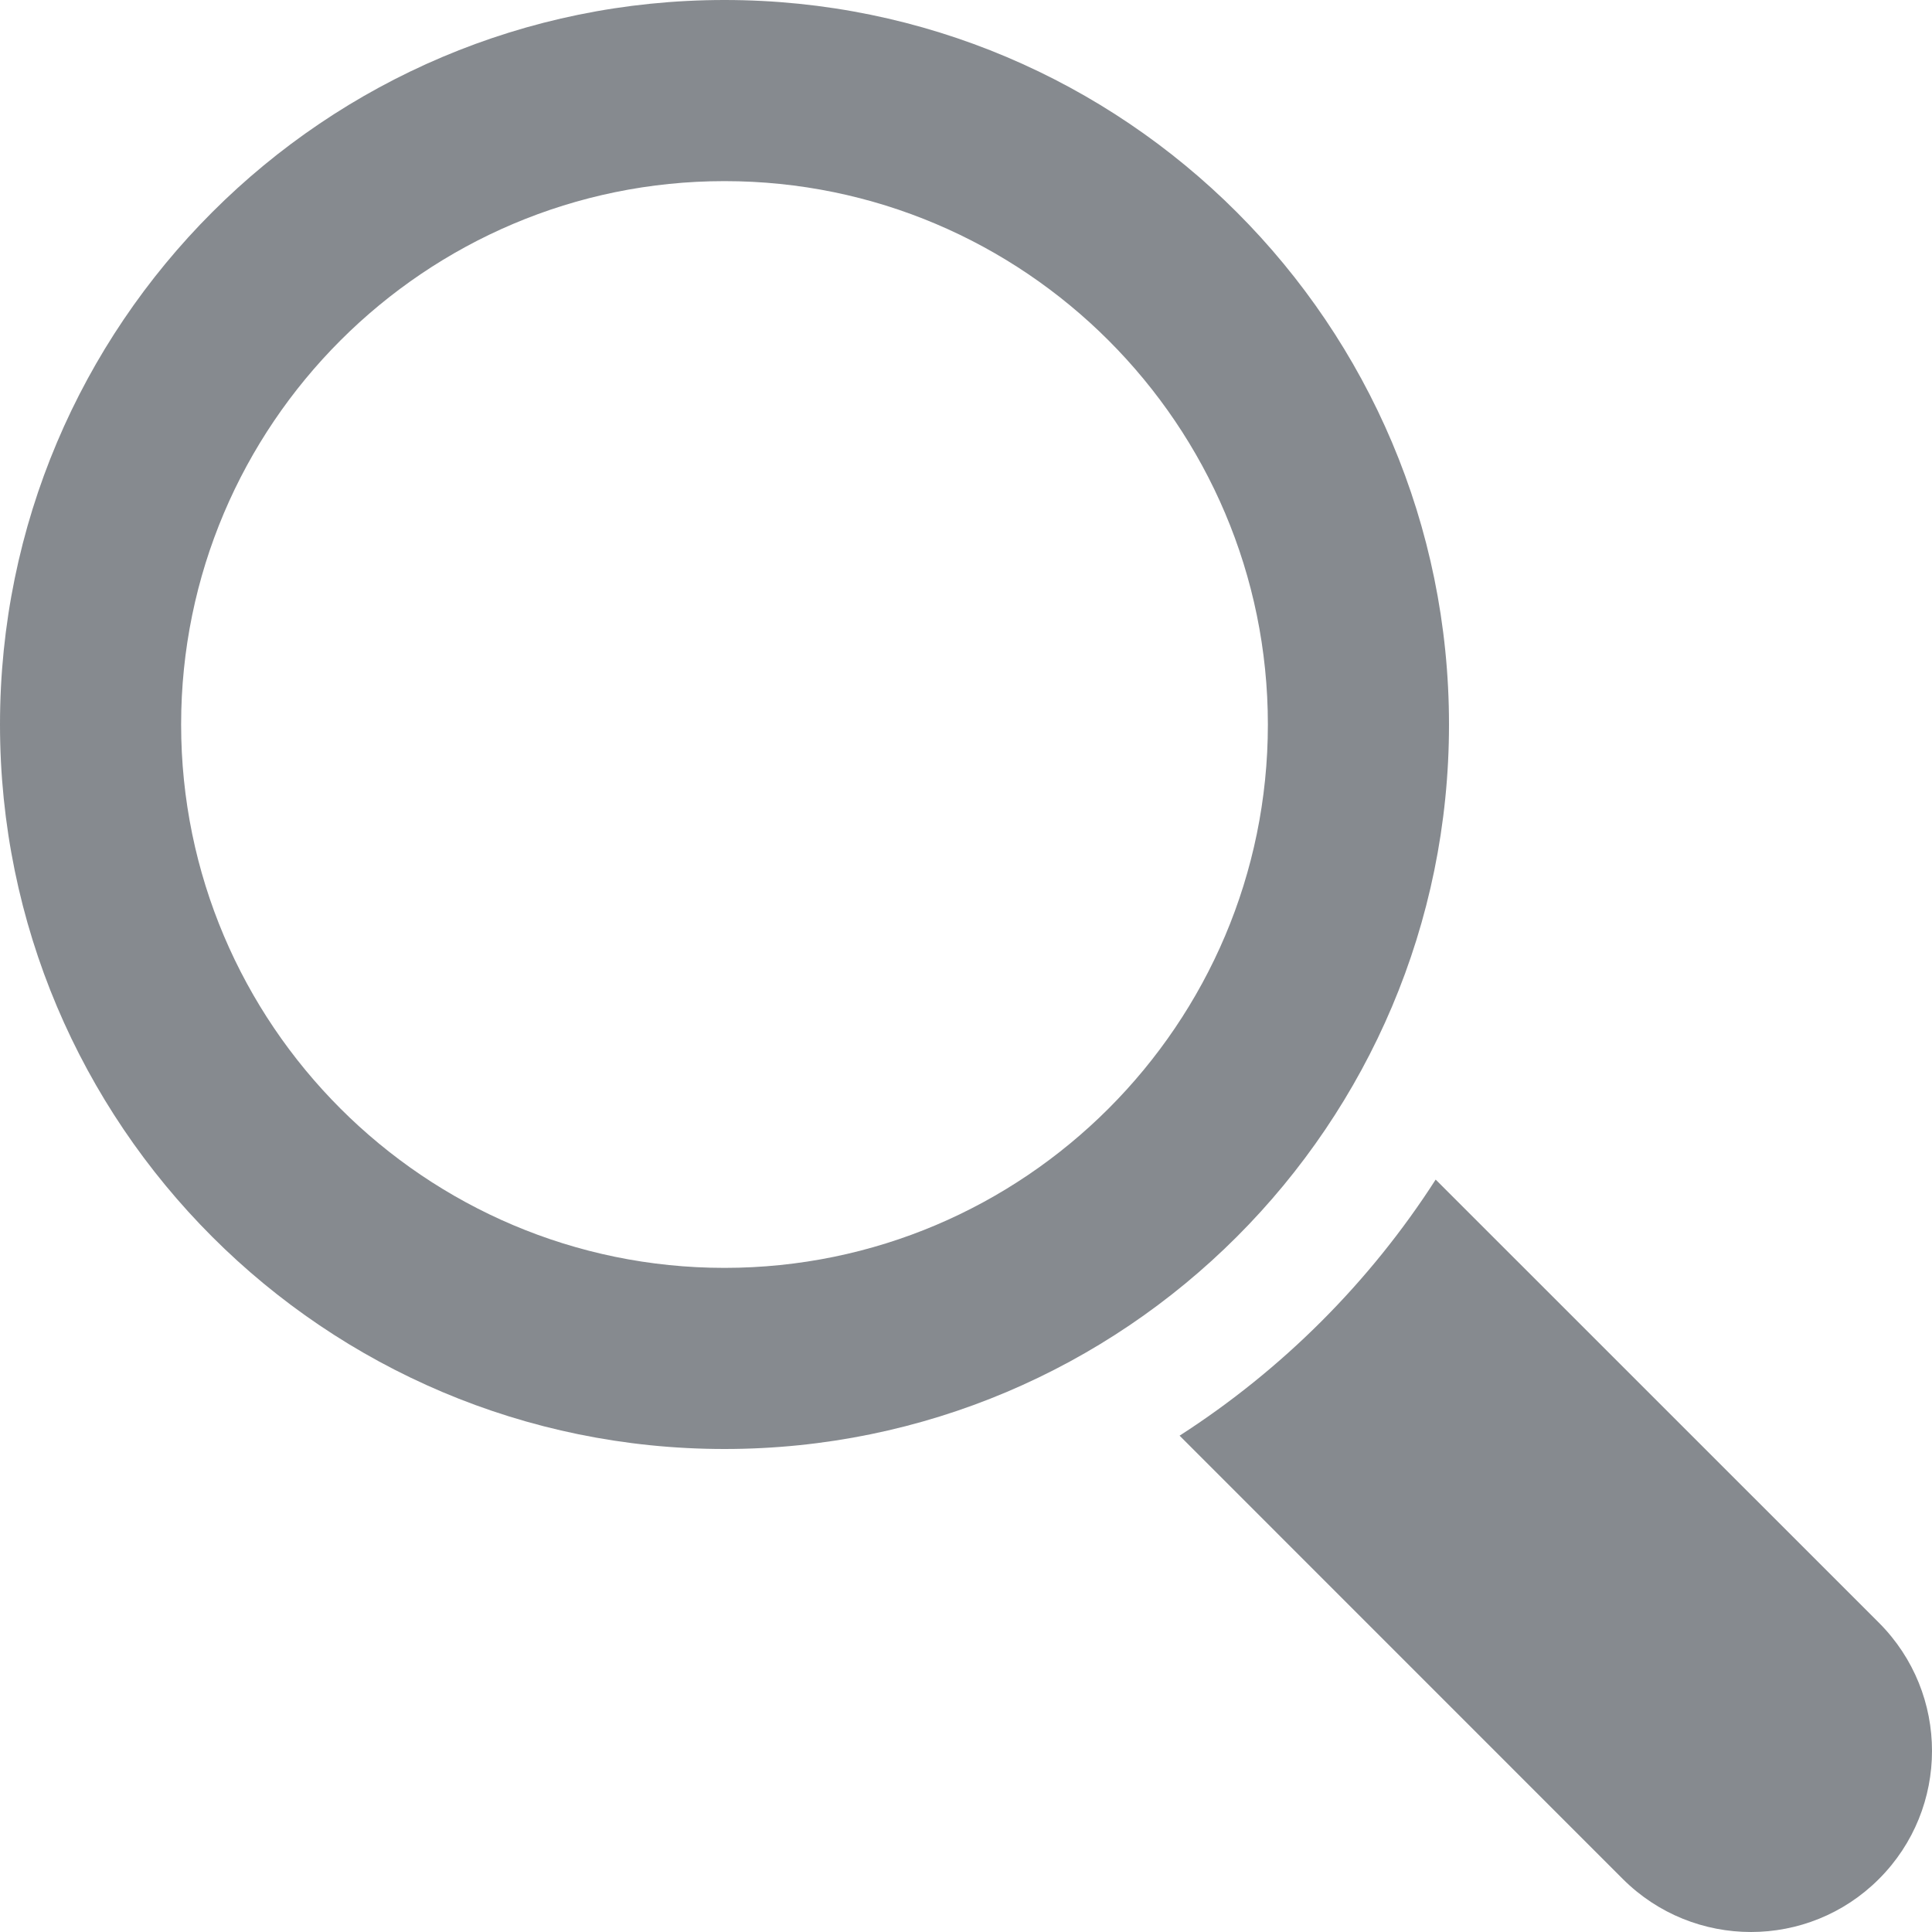
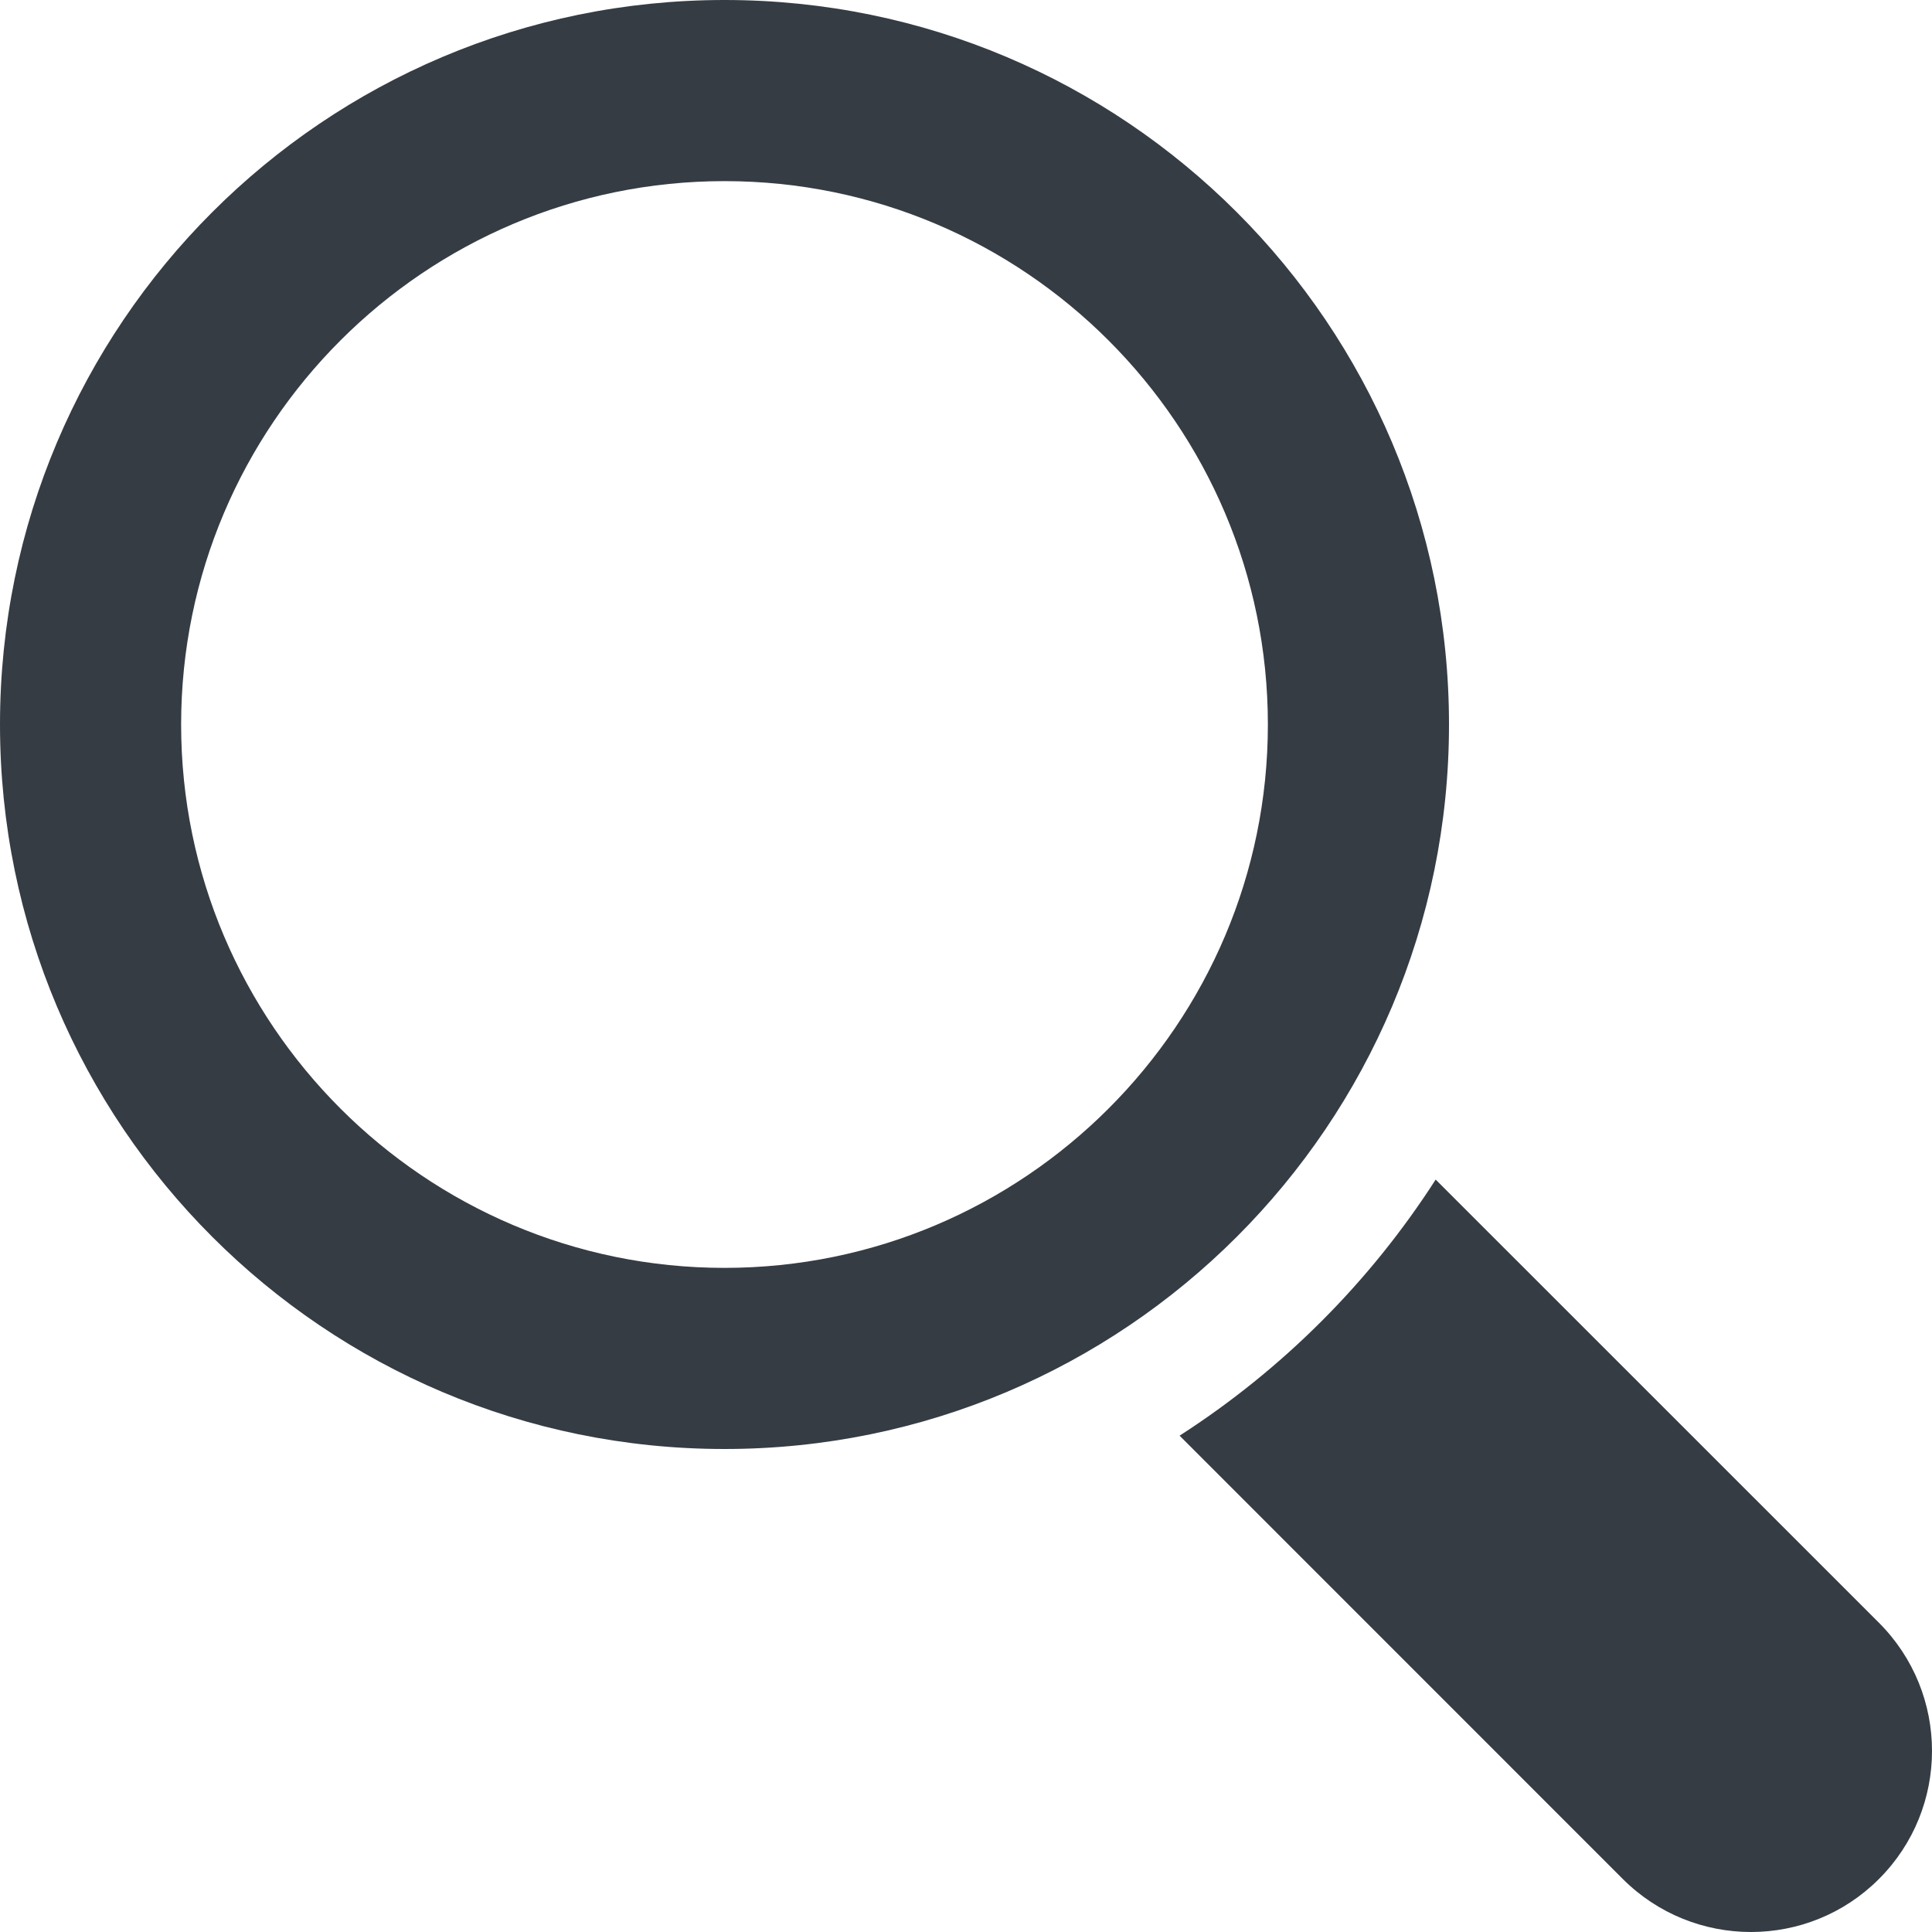
<svg xmlns="http://www.w3.org/2000/svg" width="20" height="20" viewBox="0 0 20 20" fill="none">
-   <path d="M15 7.5C15 3.358 11.642 0 7.5 0C3.358 0 0 3.358 0 7.5C0 11.642 3.358 15 7.5 15C11.642 15 15 11.642 15 7.5ZM7.5 13.125C4.398 13.125 1.875 10.602 1.875 7.5C1.875 4.398 4.398 1.875 7.5 1.875C10.602 1.875 13.125 4.398 13.125 7.5C13.125 10.602 10.602 13.125 7.5 13.125Z" fill="#868A8F" />
-   <path d="M19.451 16.799L14.862 12.211C14.179 13.274 13.274 14.178 12.211 14.862L16.799 19.451C17.532 20.183 18.72 20.183 19.451 19.451C20.183 18.719 20.183 17.532 19.451 16.799Z" fill="#868A8F" />
+   <path d="M15 7.5C15 3.358 11.642 0 7.5 0C3.358 0 0 3.358 0 7.5C0 11.642 3.358 15 7.5 15C11.642 15 15 11.642 15 7.5ZM7.5 13.125C4.398 13.125 1.875 10.602 1.875 7.5C1.875 4.398 4.398 1.875 7.5 1.875C10.602 1.875 13.125 4.398 13.125 7.5C13.125 10.602 10.602 13.125 7.5 13.125Z" fill="#353C44" />
+   <path d="M19.451 16.799L14.862 12.211C14.179 13.274 13.274 14.178 12.211 14.862L16.799 19.451C17.532 20.183 18.72 20.183 19.451 19.451C20.183 18.719 20.183 17.532 19.451 16.799Z" fill="#353C44" />
</svg>
